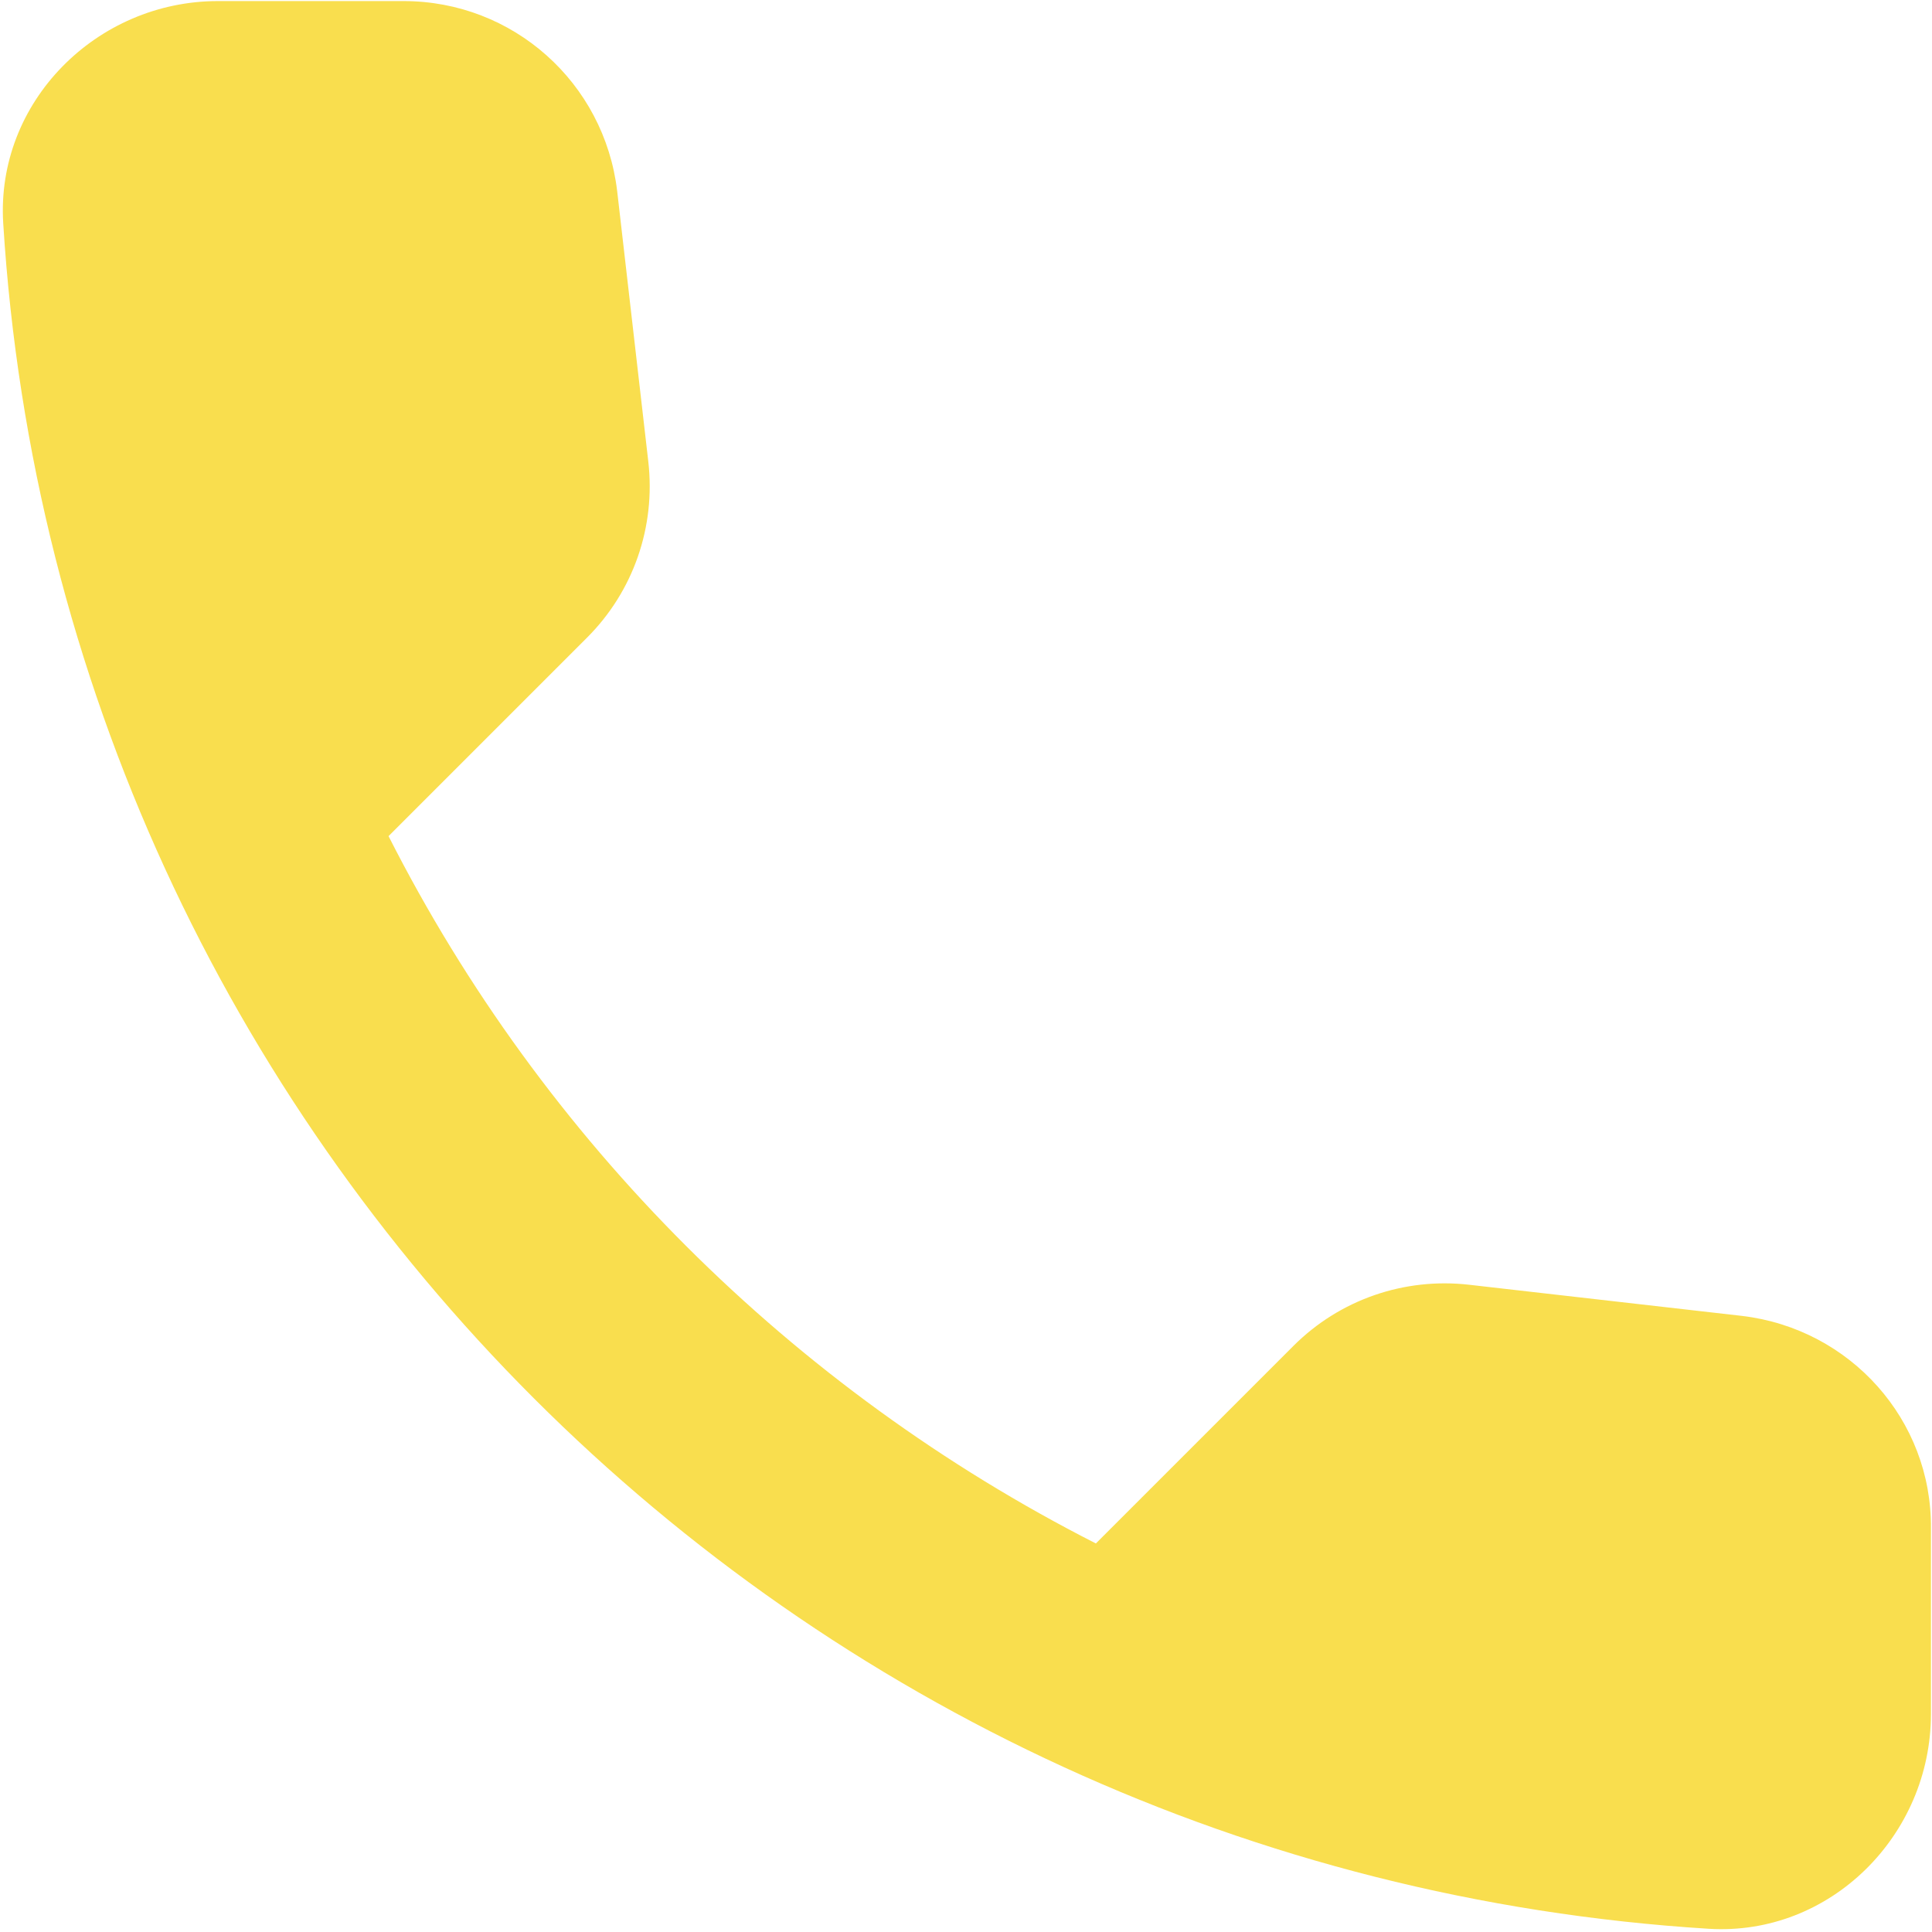
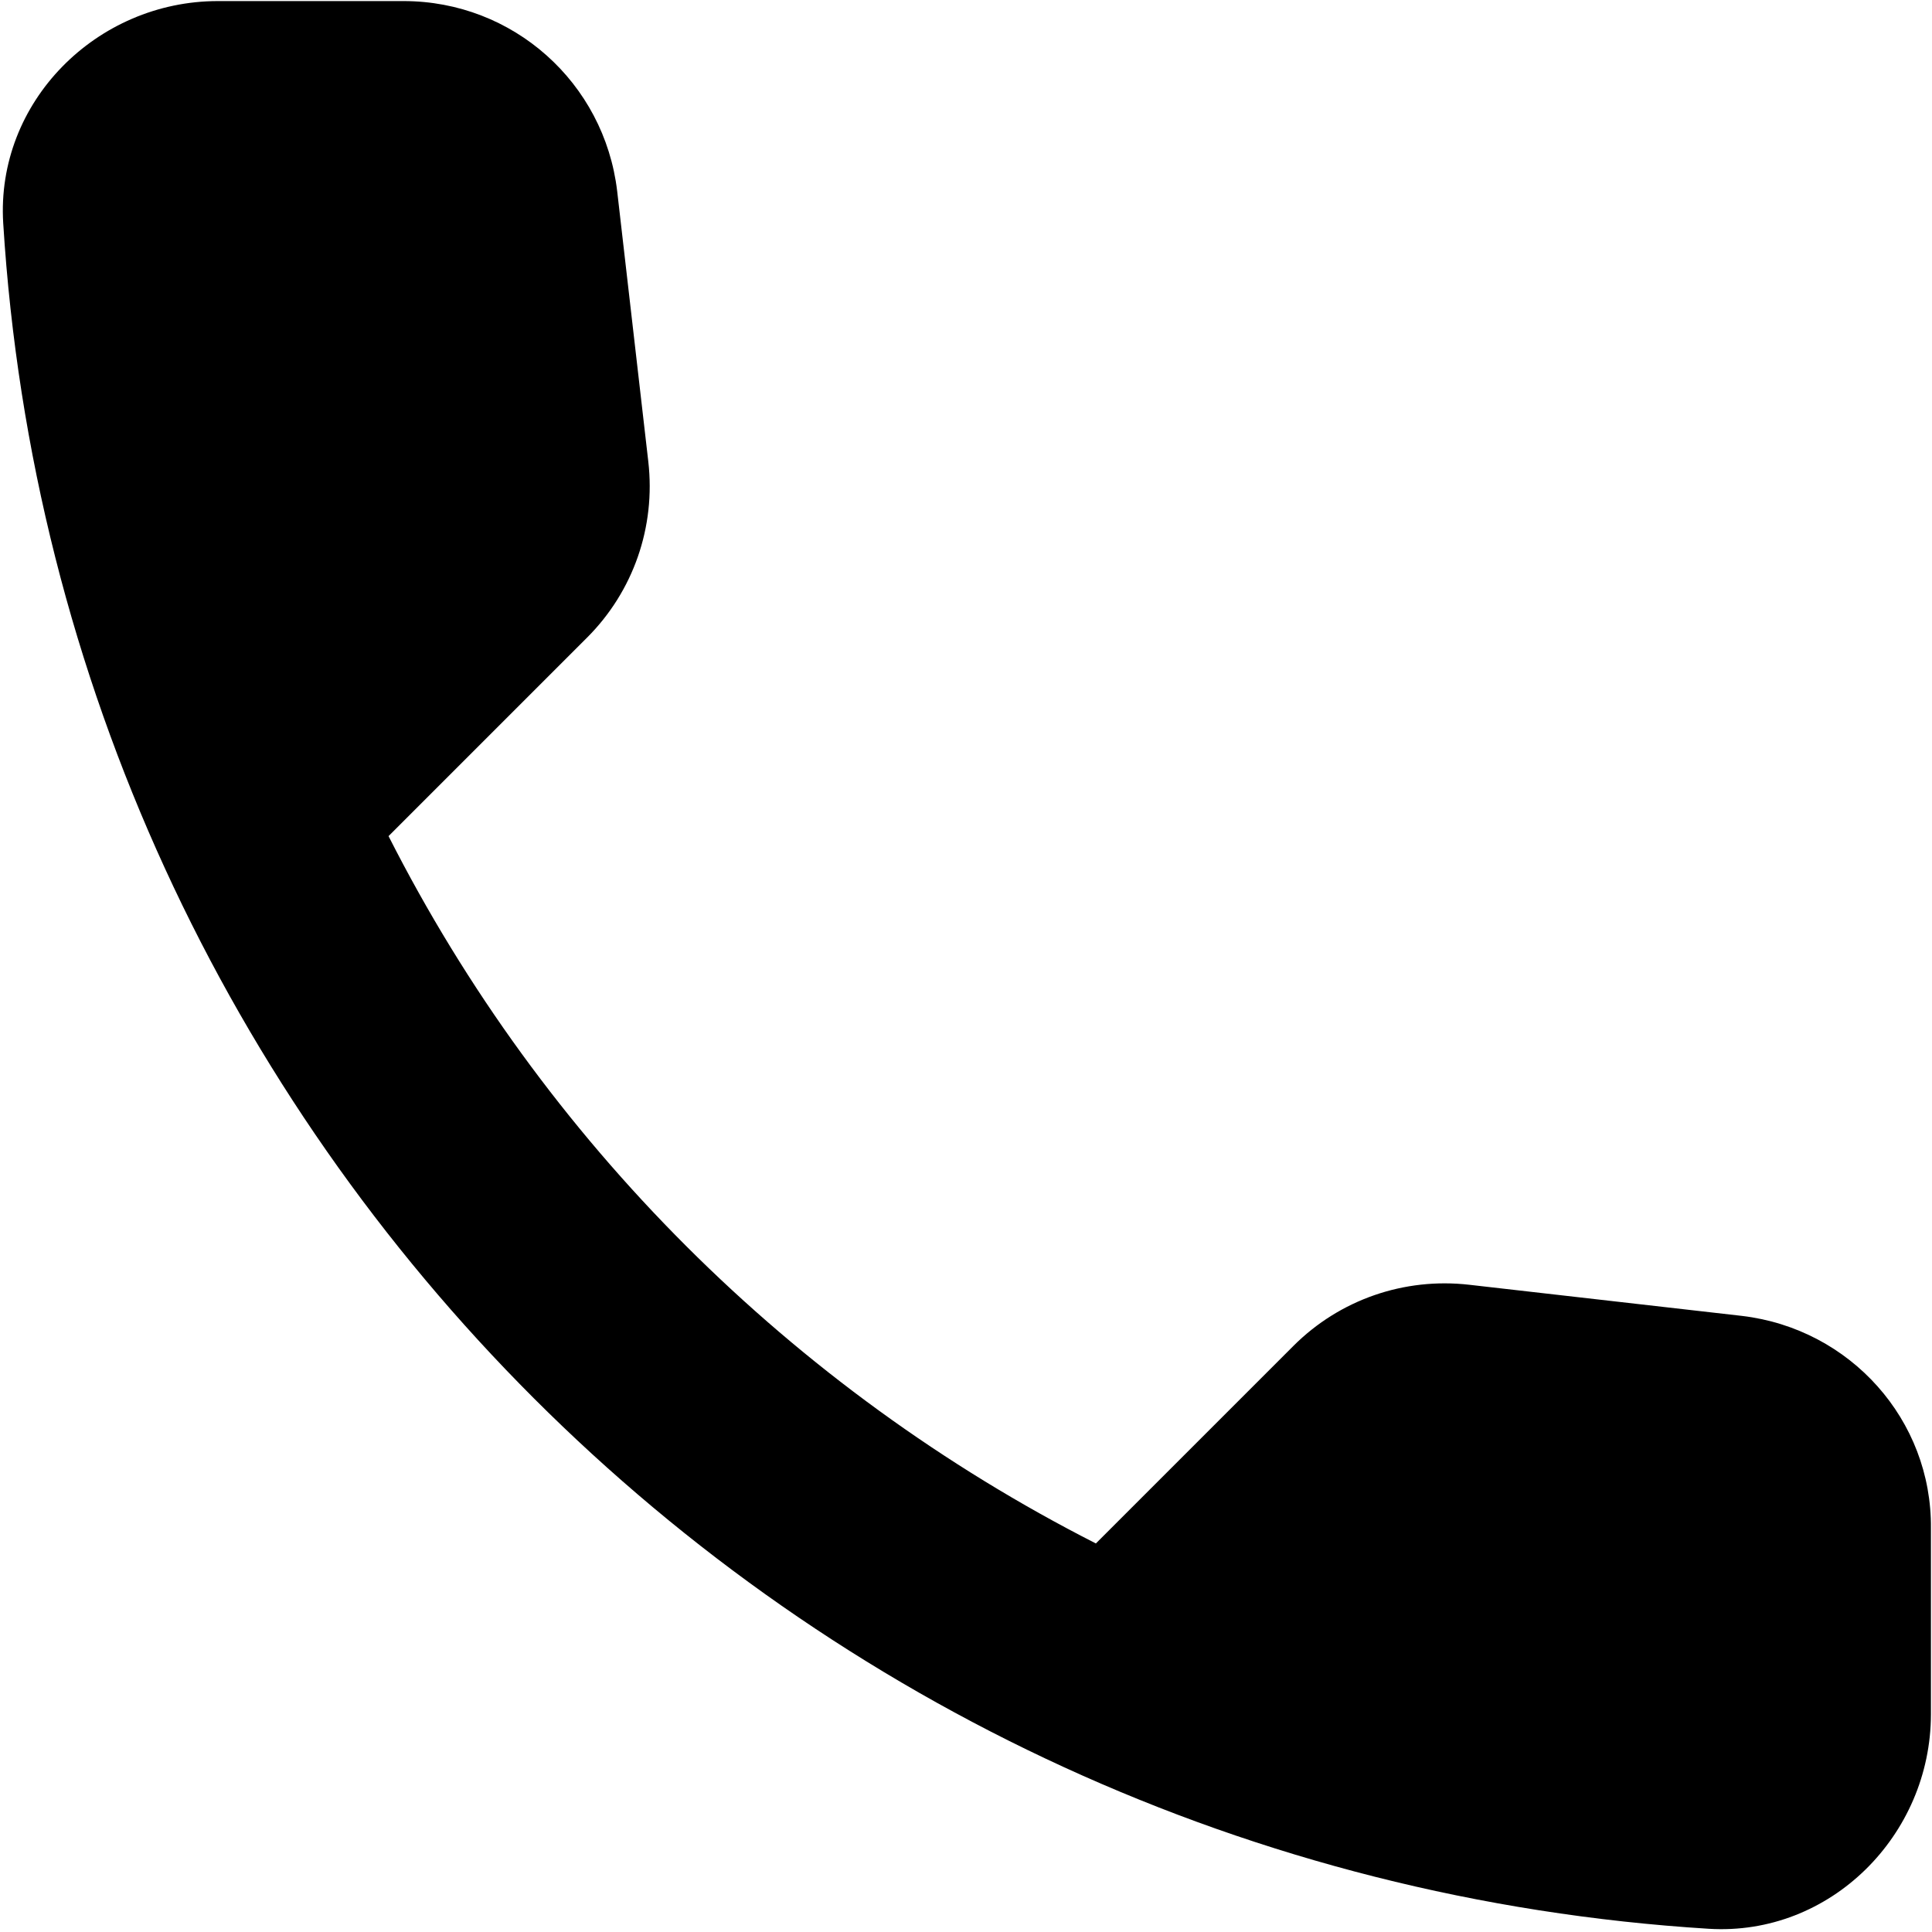
<svg xmlns="http://www.w3.org/2000/svg" width="18" height="18" viewBox="0 0 18 18" fill="none">
-   <path fill-rule="evenodd" clip-rule="evenodd" d="M16.23 12.26L13.69 11.97C13.08 11.9 12.48 12.11 12.05 12.54L10.21 14.38C7.38 12.94 5.06 10.63 3.62 7.79L5.47 5.94C5.9 5.51 6.11 4.91 6.04 4.3L5.75 1.78C5.63 0.77 4.78 0.01 3.76 0.01H2.03C0.9 0.01 -0.04 0.95 0.03 2.08C0.56 10.62 7.39 17.44 15.92 17.97C17.05 18.04 17.99 17.1 17.99 15.97V14.24C18 13.23 17.24 12.38 16.23 12.26Z" fill="#F9DE4E" />
+   <path fill-rule="evenodd" clip-rule="evenodd" d="M16.23 12.26L13.69 11.97C13.08 11.9 12.48 12.11 12.05 12.54L10.21 14.38C7.38 12.94 5.06 10.63 3.62 7.79L5.47 5.94C5.9 5.51 6.11 4.91 6.04 4.3L5.75 1.78C5.63 0.77 4.78 0.01 3.76 0.01H2.03C0.9 0.01 -0.04 0.95 0.03 2.08C0.56 10.62 7.39 17.44 15.92 17.97C17.05 18.04 17.99 17.1 17.99 15.97V14.24C18 13.23 17.24 12.38 16.23 12.26Z" fill="#000000" />
</svg>
